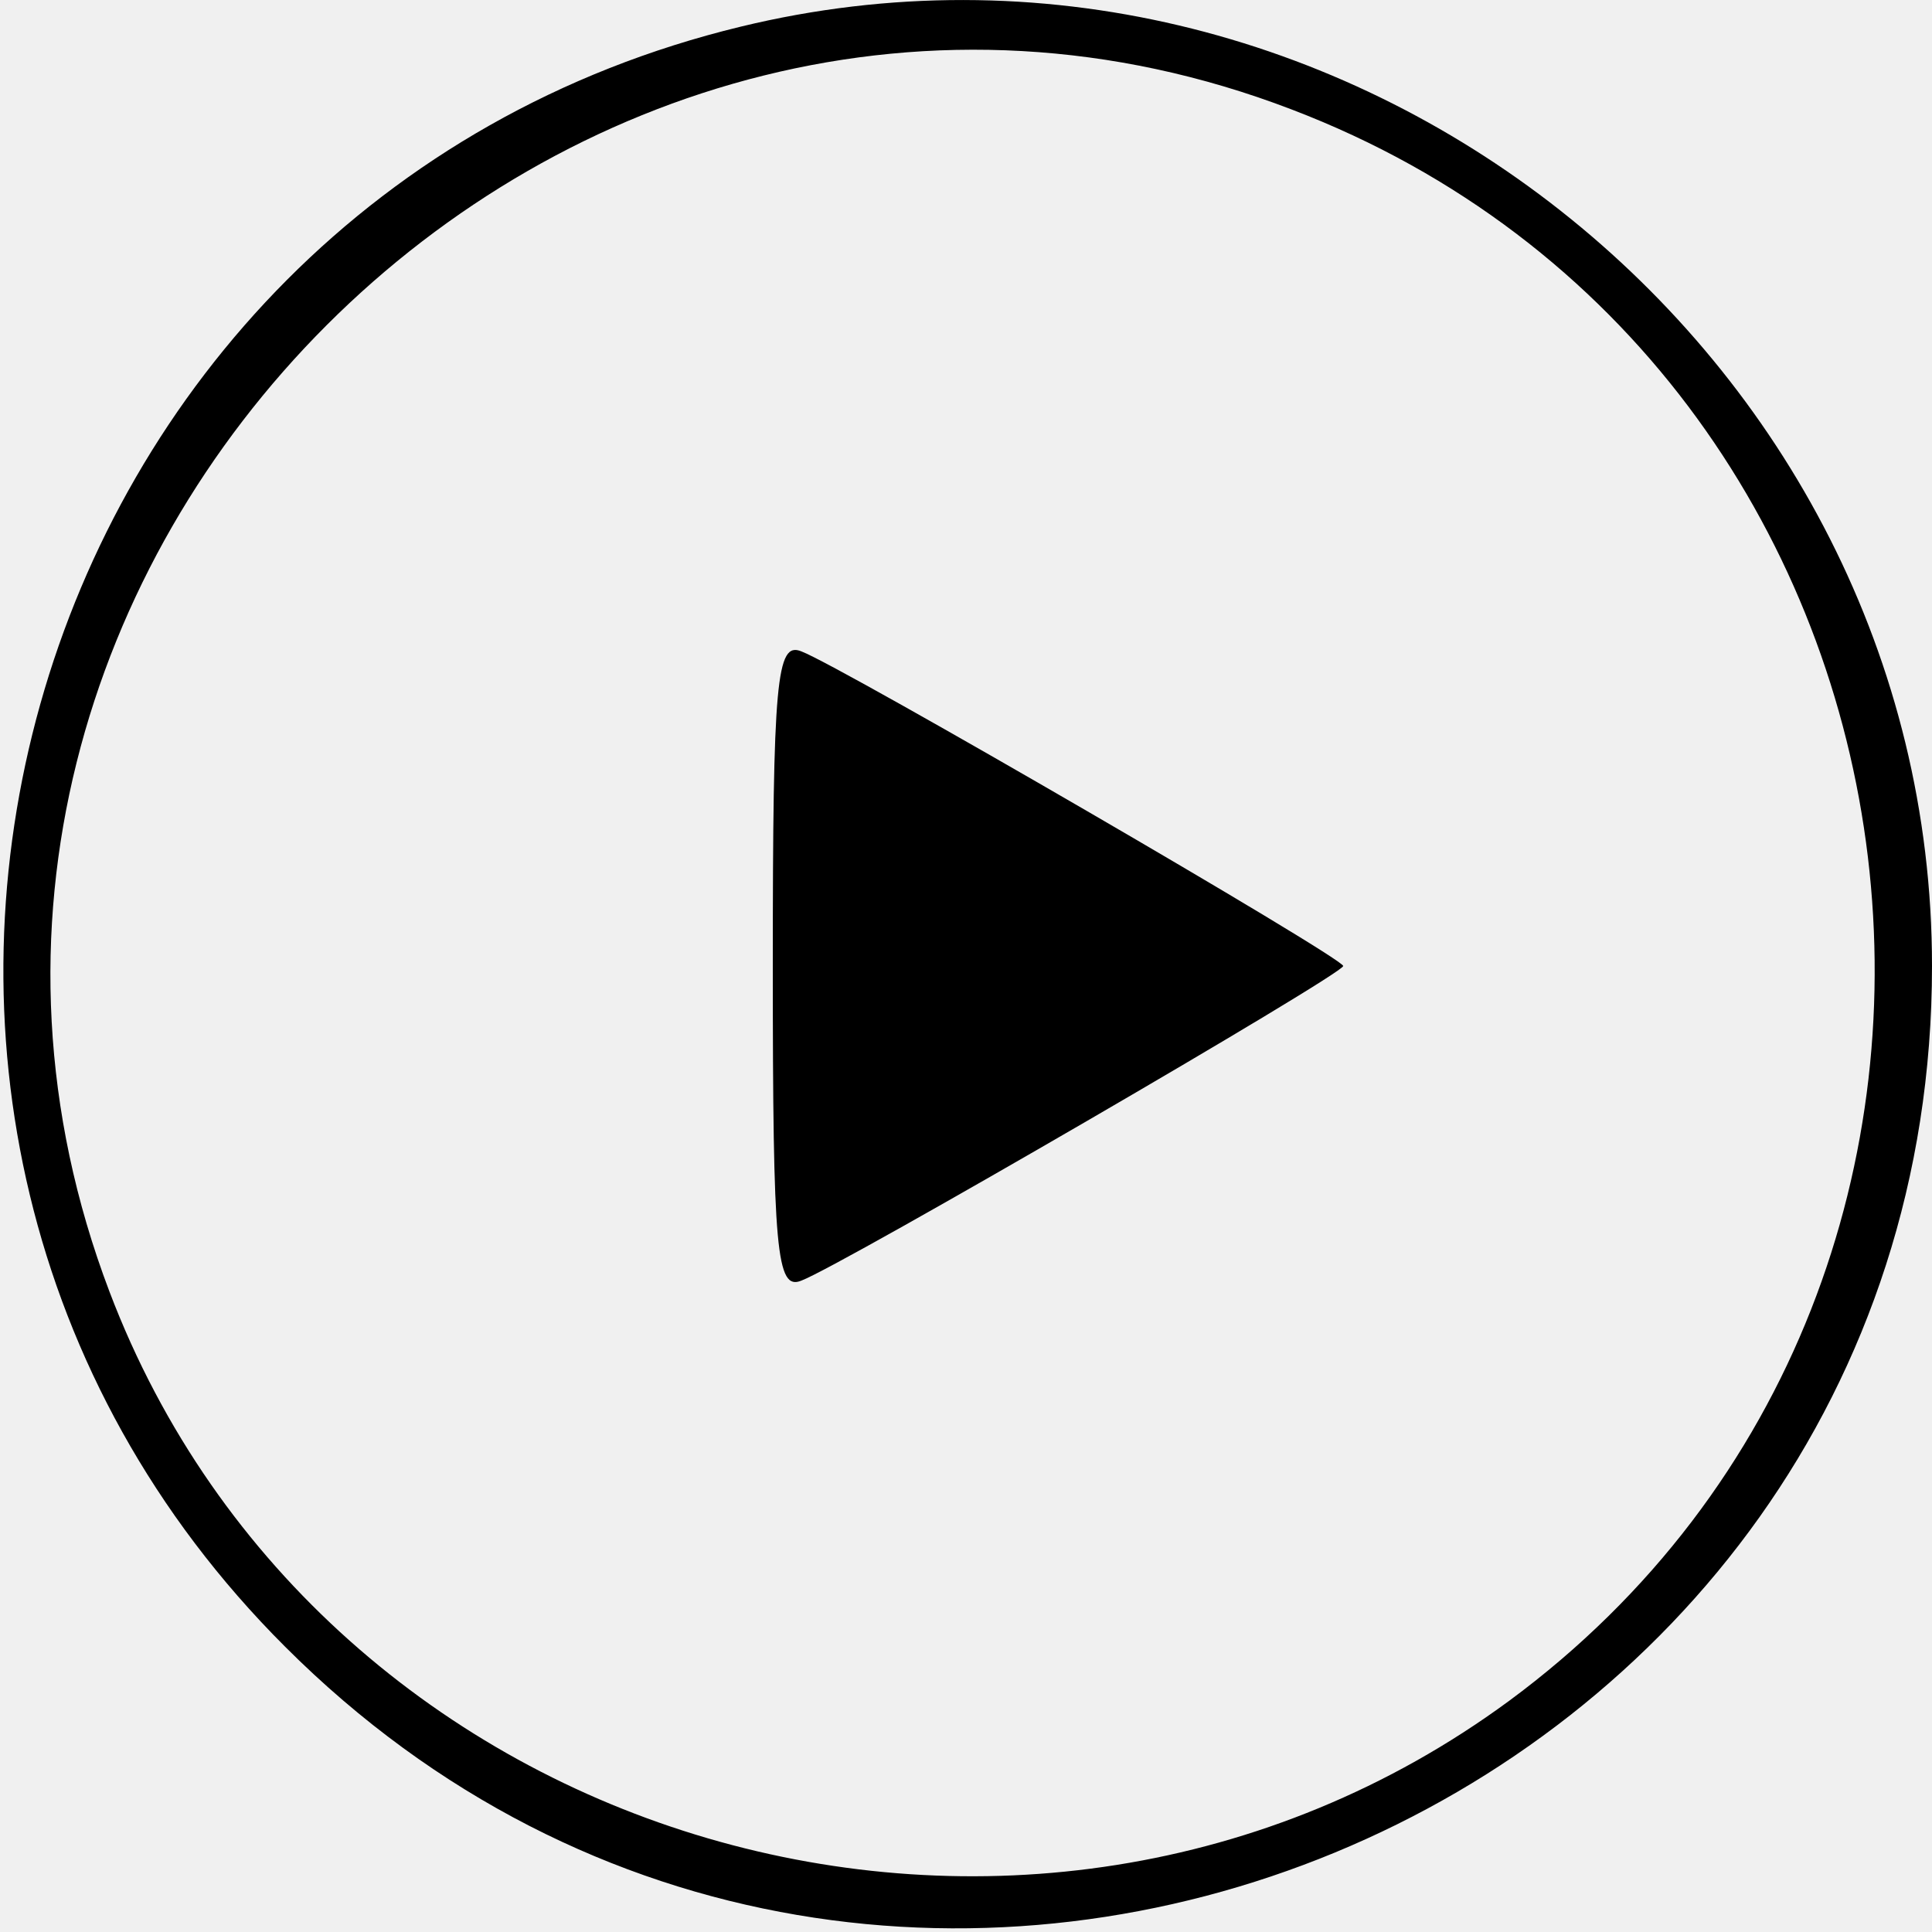
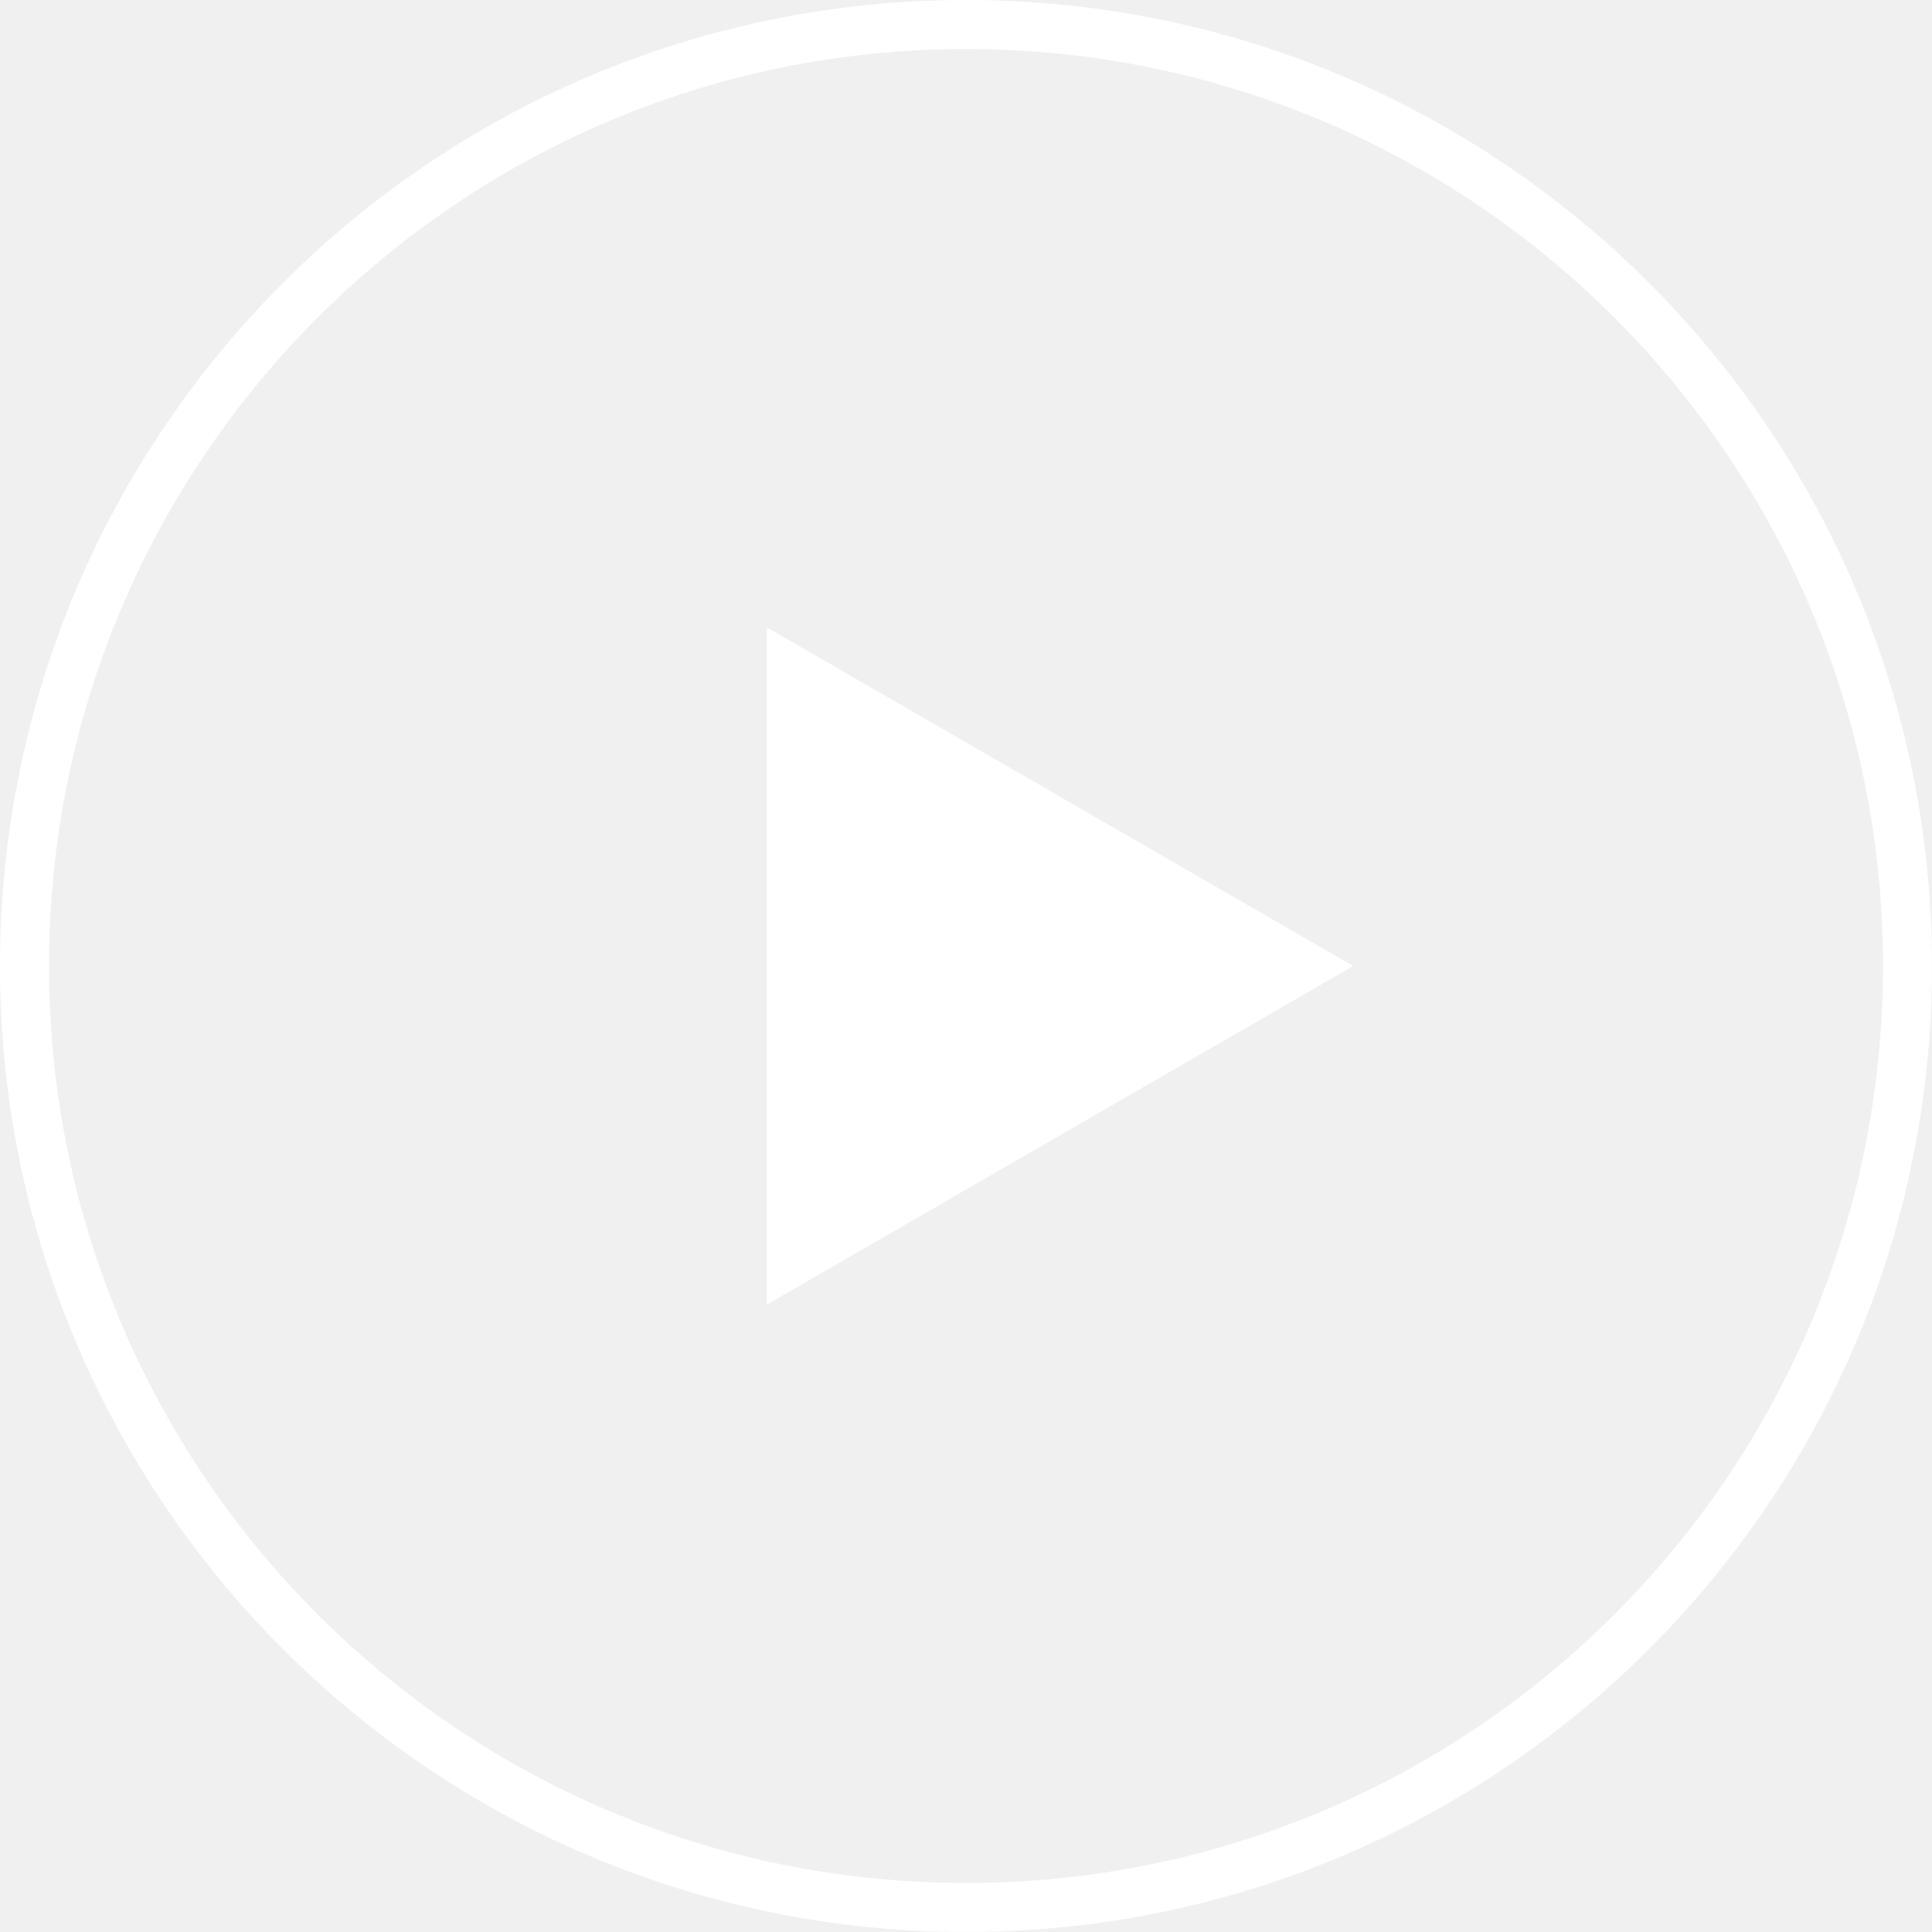
- <svg xmlns="http://www.w3.org/2000/svg" version="1.0" width="105pt" height="105pt" viewBox="0 0 105 105" preserveAspectRatio="xMidYMid meet">
-   <g transform="translate(0,105) scale(0.05,-0.05)" fill="#000000" stroke="none">
-     <path d="M805 2071 c-793 -192 -1072 -1185 -495 -1761 656 -656 1790 -187 1790 740 0 670 -645 1179 -1295 1021z m599 -90 c726 -277 860 -1270 236 -1730 -524 -385 -1291 -161 -1521 445 -299 787 500 1586 1285 1285z" />
-     <path d="M840 1050 c0 -311 4 -353 31 -342 43 16 589 333 589 342 0 9 -546 326 -589 342 -27 11 -31 -31 -31 -342z" />
+ <svg xmlns="http://www.w3.org/2000/svg" xmlns:xlink="http://www.w3.org/1999/xlink" version="1.1" id="Layer_1" x="0px" y="0px" width="39.409px" height="39.41px" viewBox="0 0 39.409 39.41" enable-background="new 0 0 39.409 39.41" xml:space="preserve">
+   <g>
+     <defs>
+       <rect id="SVGID_1_" y="0" width="39.409" height="39.409" />
+     </defs>
+     <clipPath id="SVGID_2_">
+       <use xlink:href="#SVGID_1_" overflow="visible" />
+     </clipPath>
+     <circle clip-path="url(#SVGID_2_)" fill="none" stroke="#FFFFFF" stroke-linecap="round" stroke-miterlimit="10" cx="19.705" cy="19.705" r="19.205" />
+     <polygon clip-path="url(#SVGID_2_)" fill="#FFFFFF" points="26.604,19.705 16.14,13.663 16.14,25.747  " />
+     <polygon clip-path="url(#SVGID_2_)" fill="none" stroke="#FFFFFF" stroke-linecap="round" stroke-miterlimit="10" points="   26.604,19.705 16.14,13.663 16.14,25.747  " />
  </g>
</svg>
